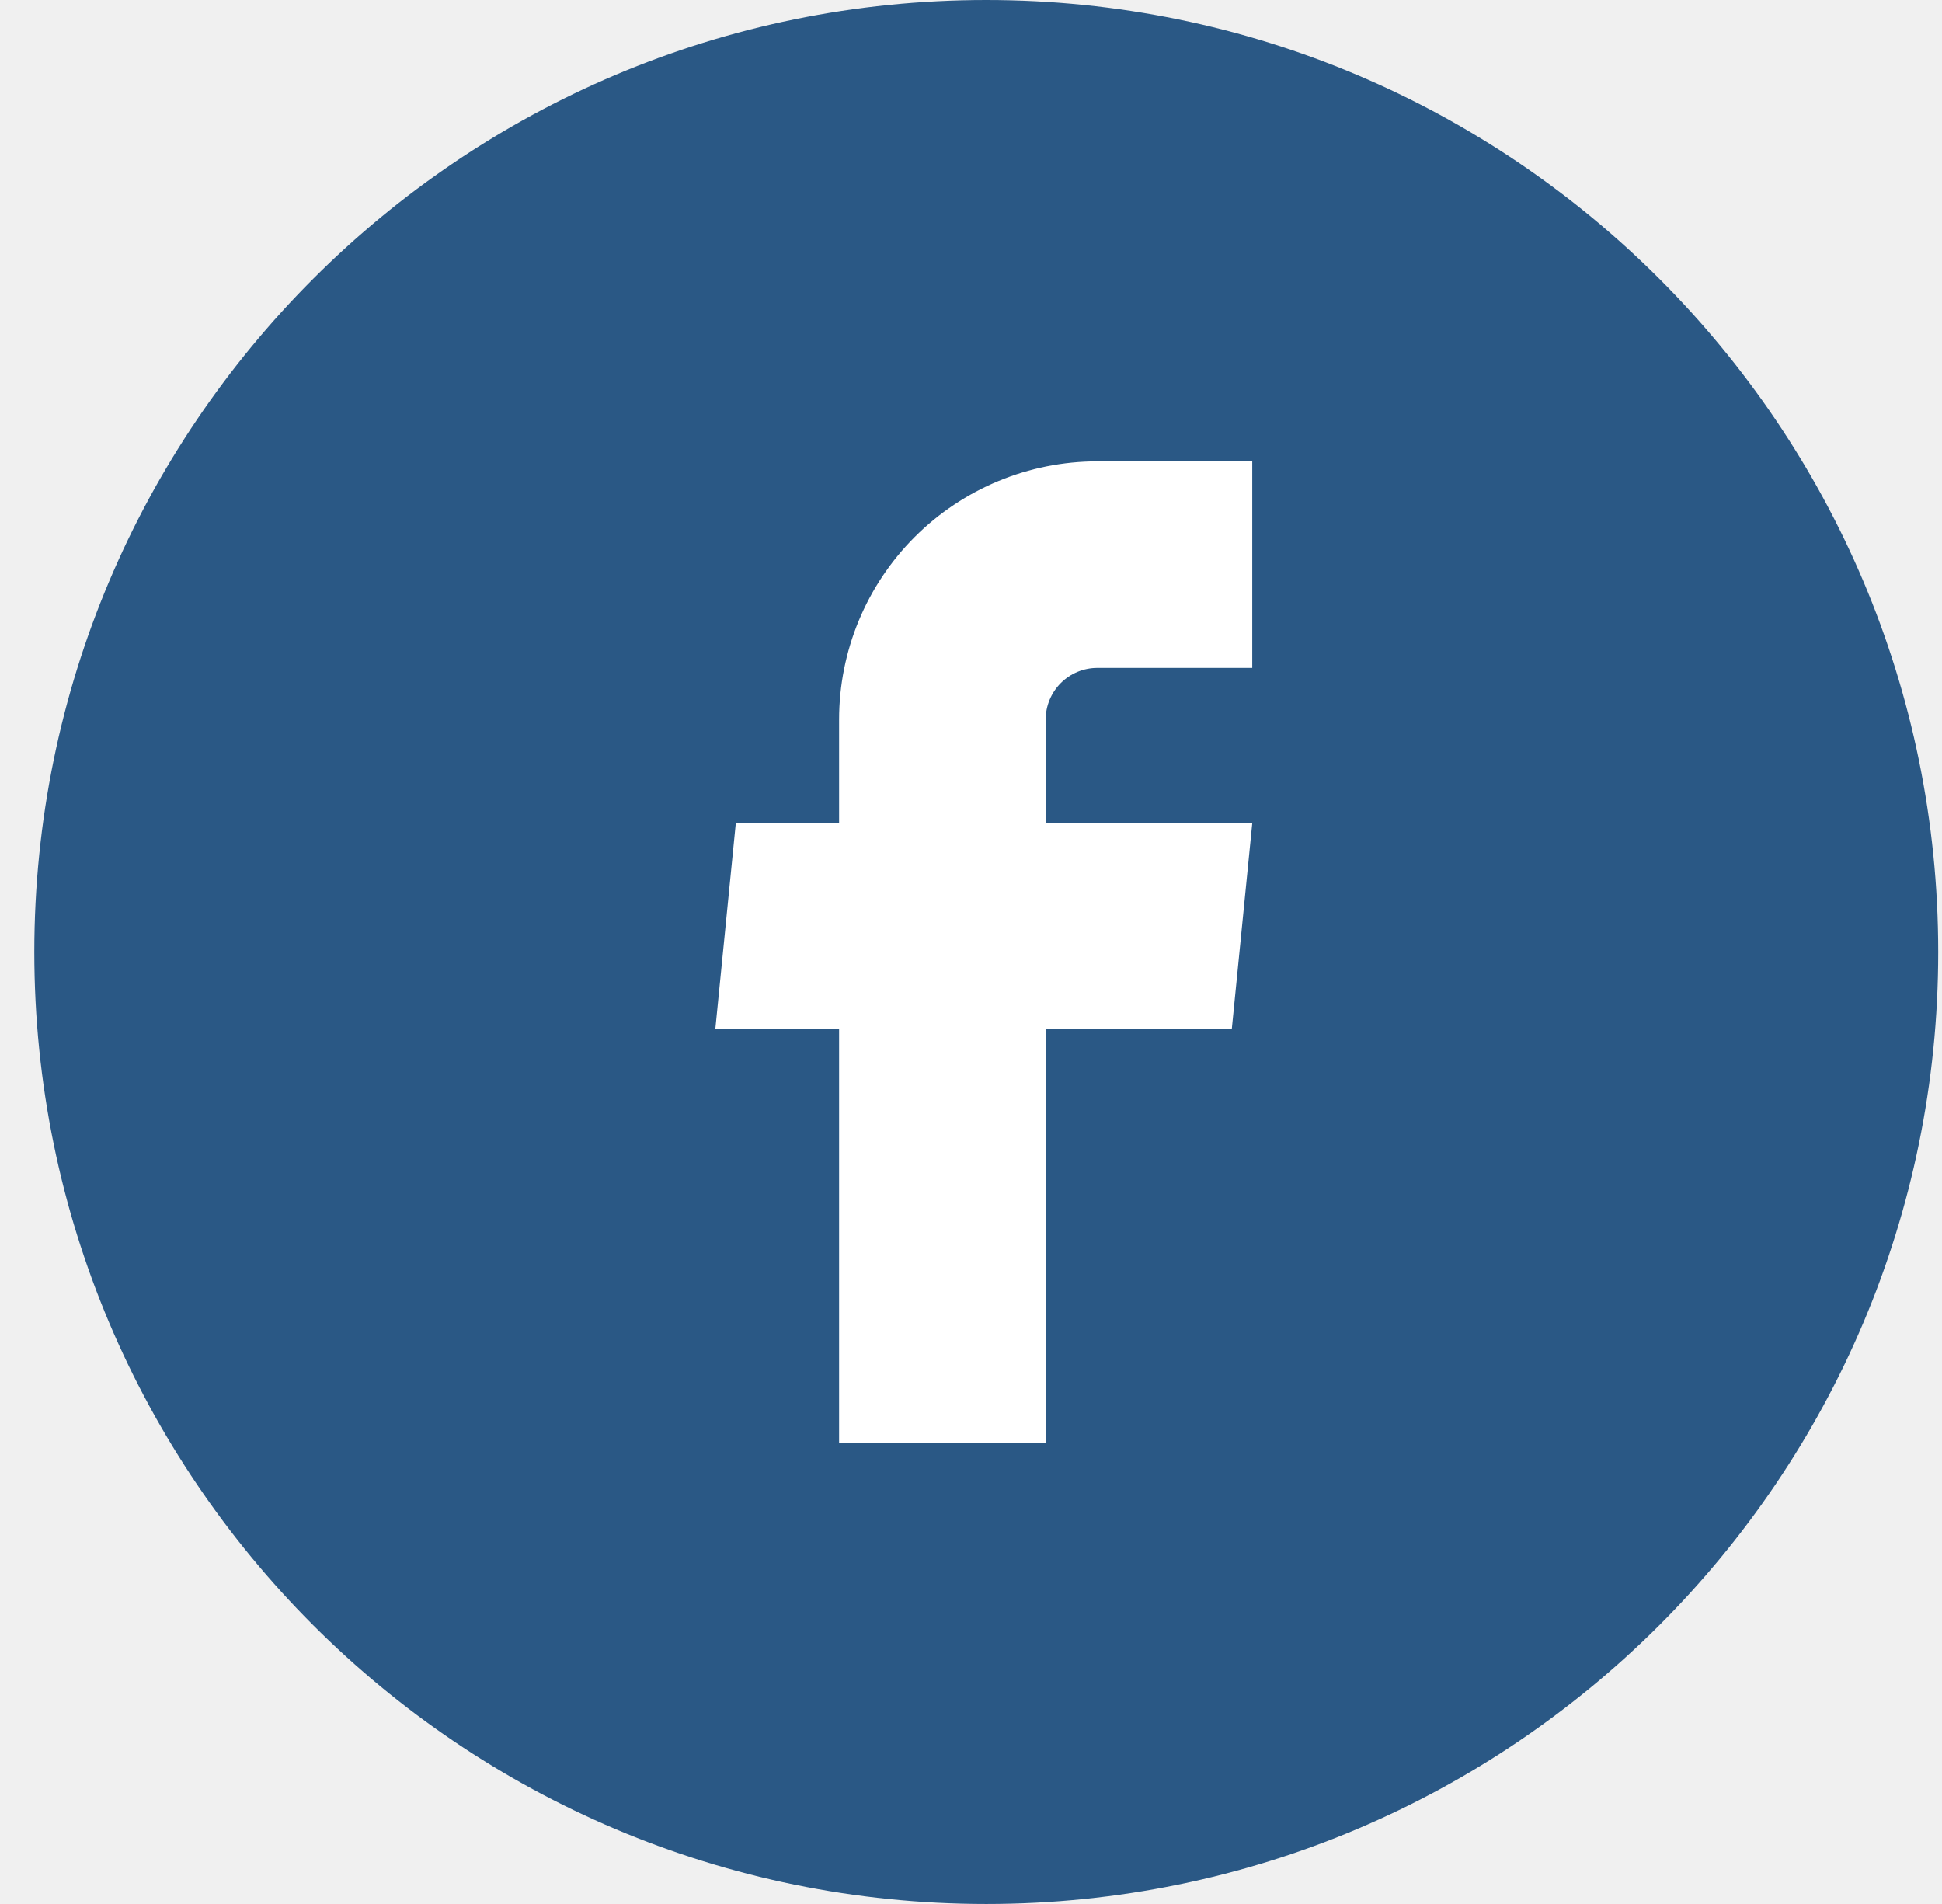
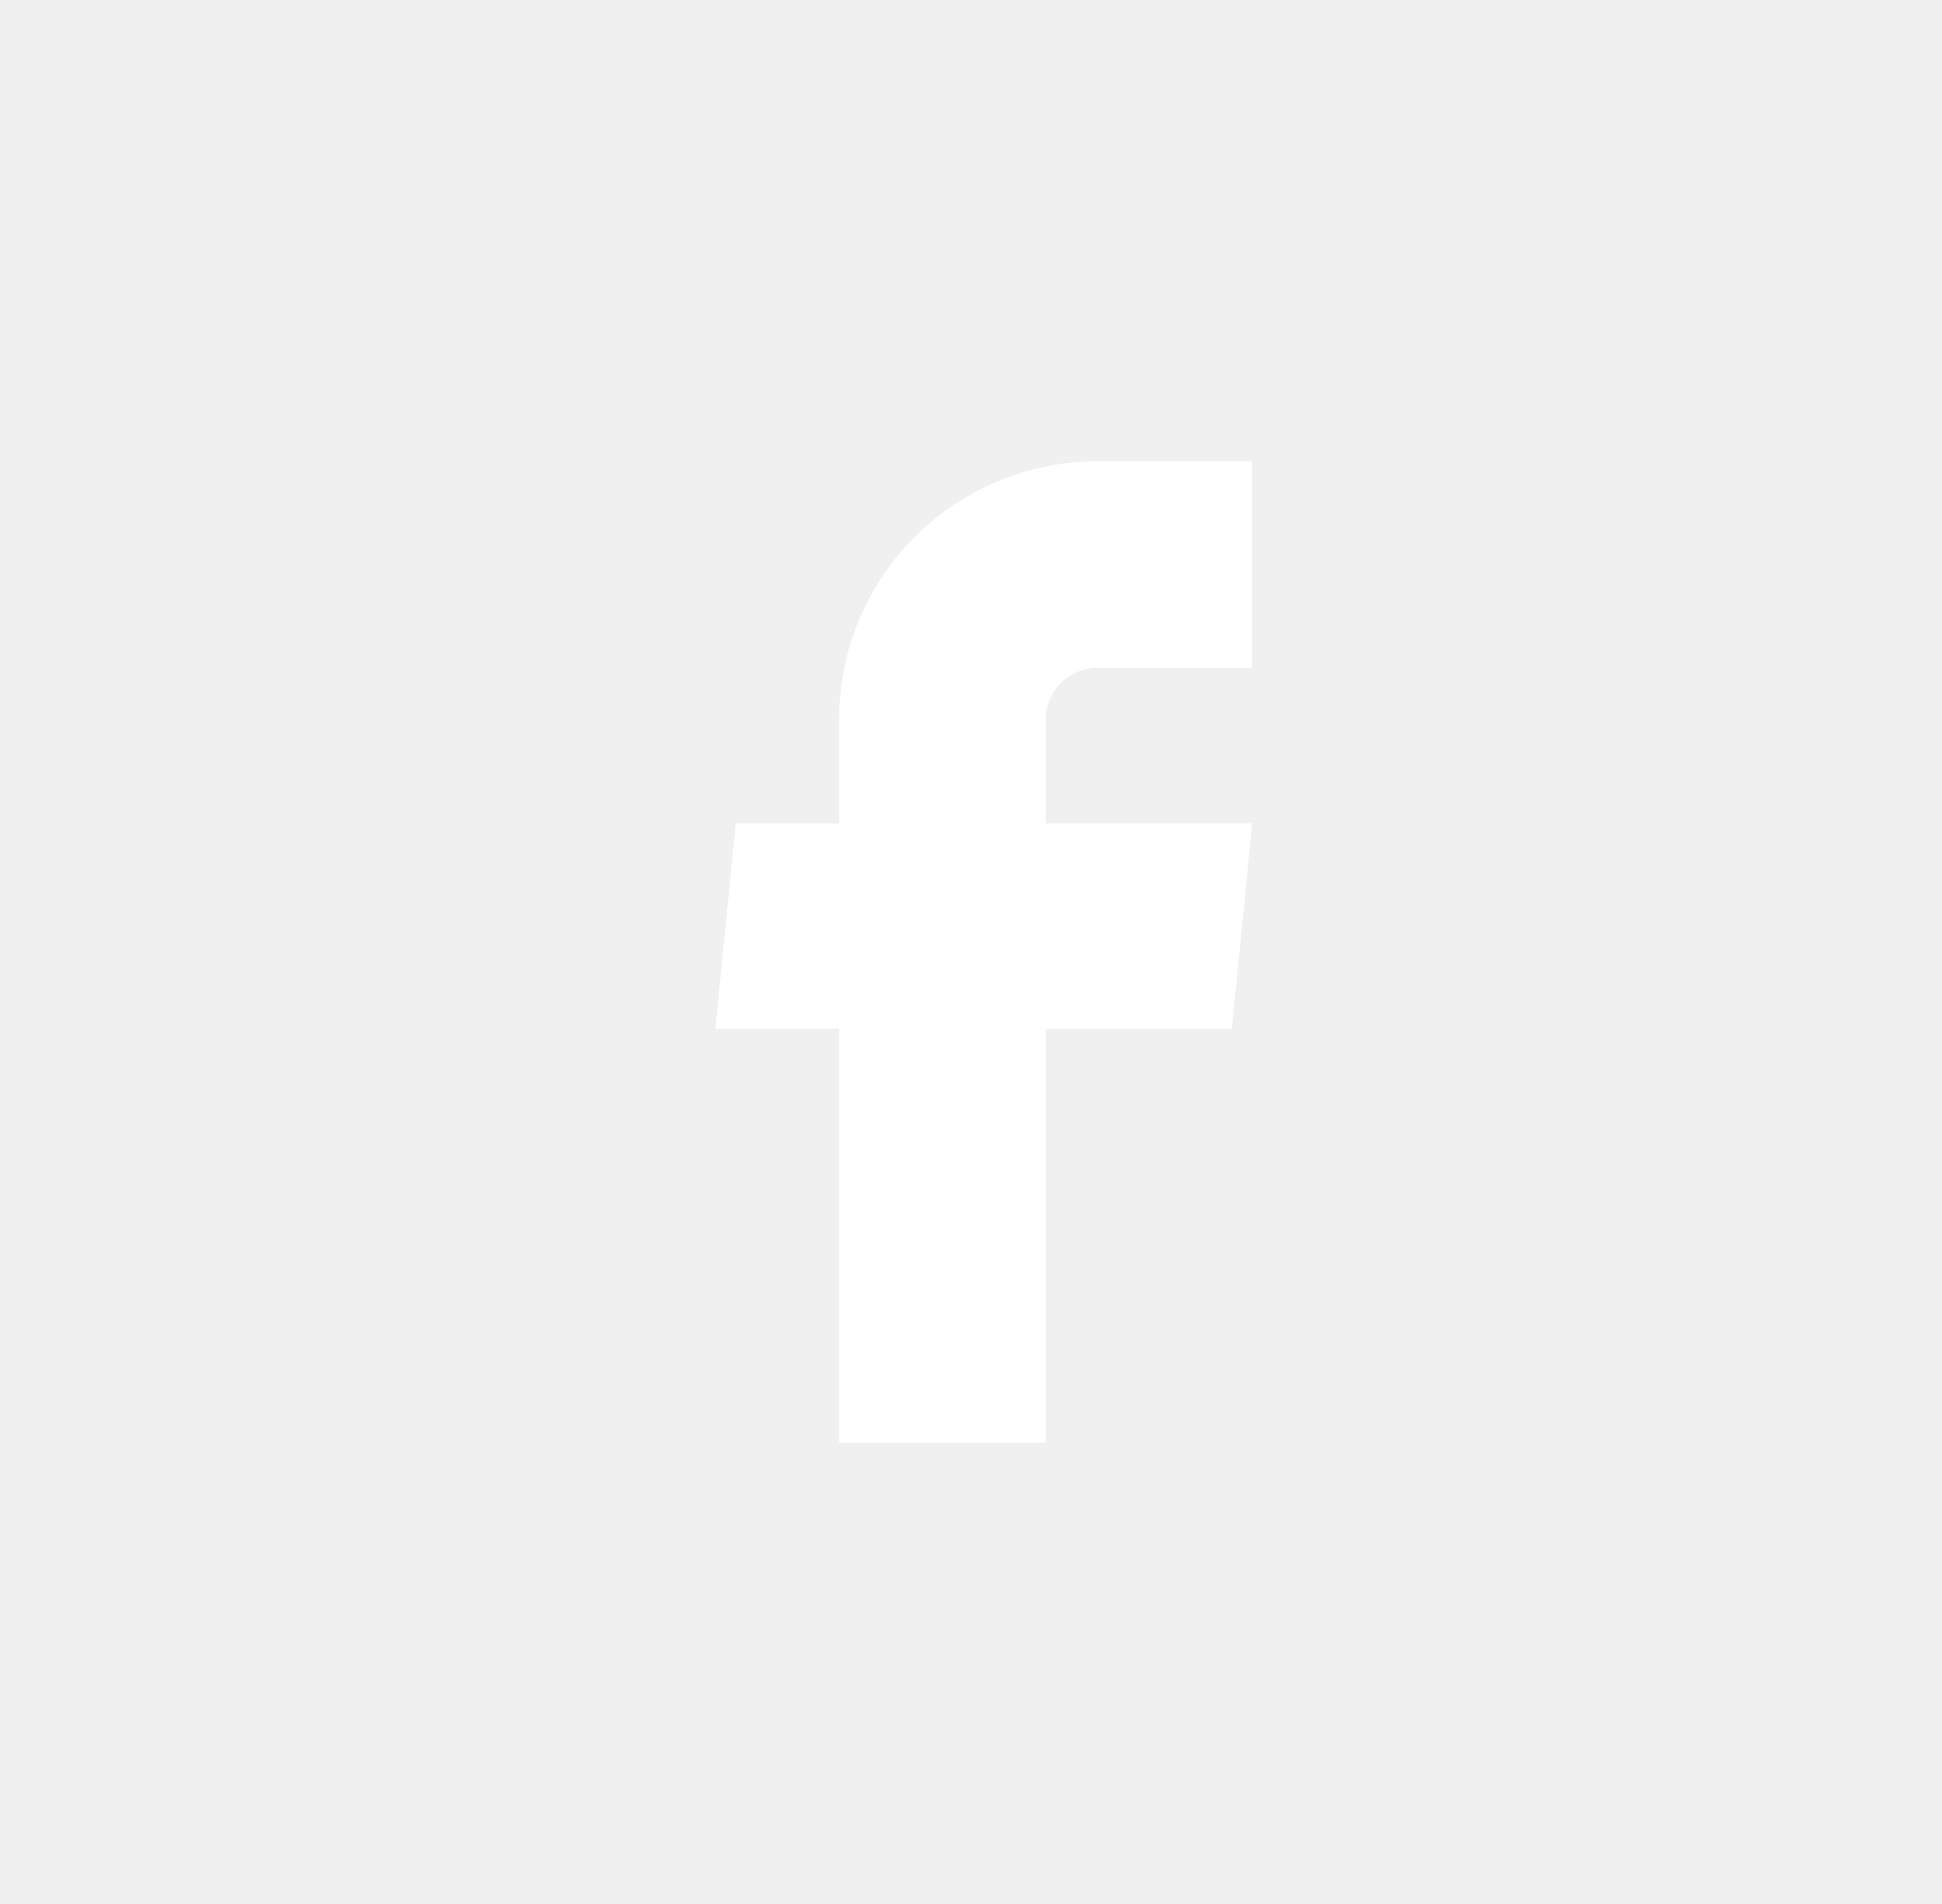
<svg xmlns="http://www.w3.org/2000/svg" width="51" height="50" viewBox="0 0 51 50" fill="none">
-   <circle cx="25.901" cy="25" r="25" fill="#2A5885" />
  <path d="M22.036 37.885H27.461V27.021H32.349L32.886 21.623H27.461V18.897C27.461 18.537 27.604 18.192 27.858 17.938C28.113 17.683 28.457 17.54 28.817 17.54H32.886V12.115H28.817C27.019 12.115 25.294 12.83 24.022 14.101C22.75 15.373 22.036 17.098 22.036 18.897V21.623H19.323L18.786 27.021H22.036V37.885Z" fill="white" />
</svg>
